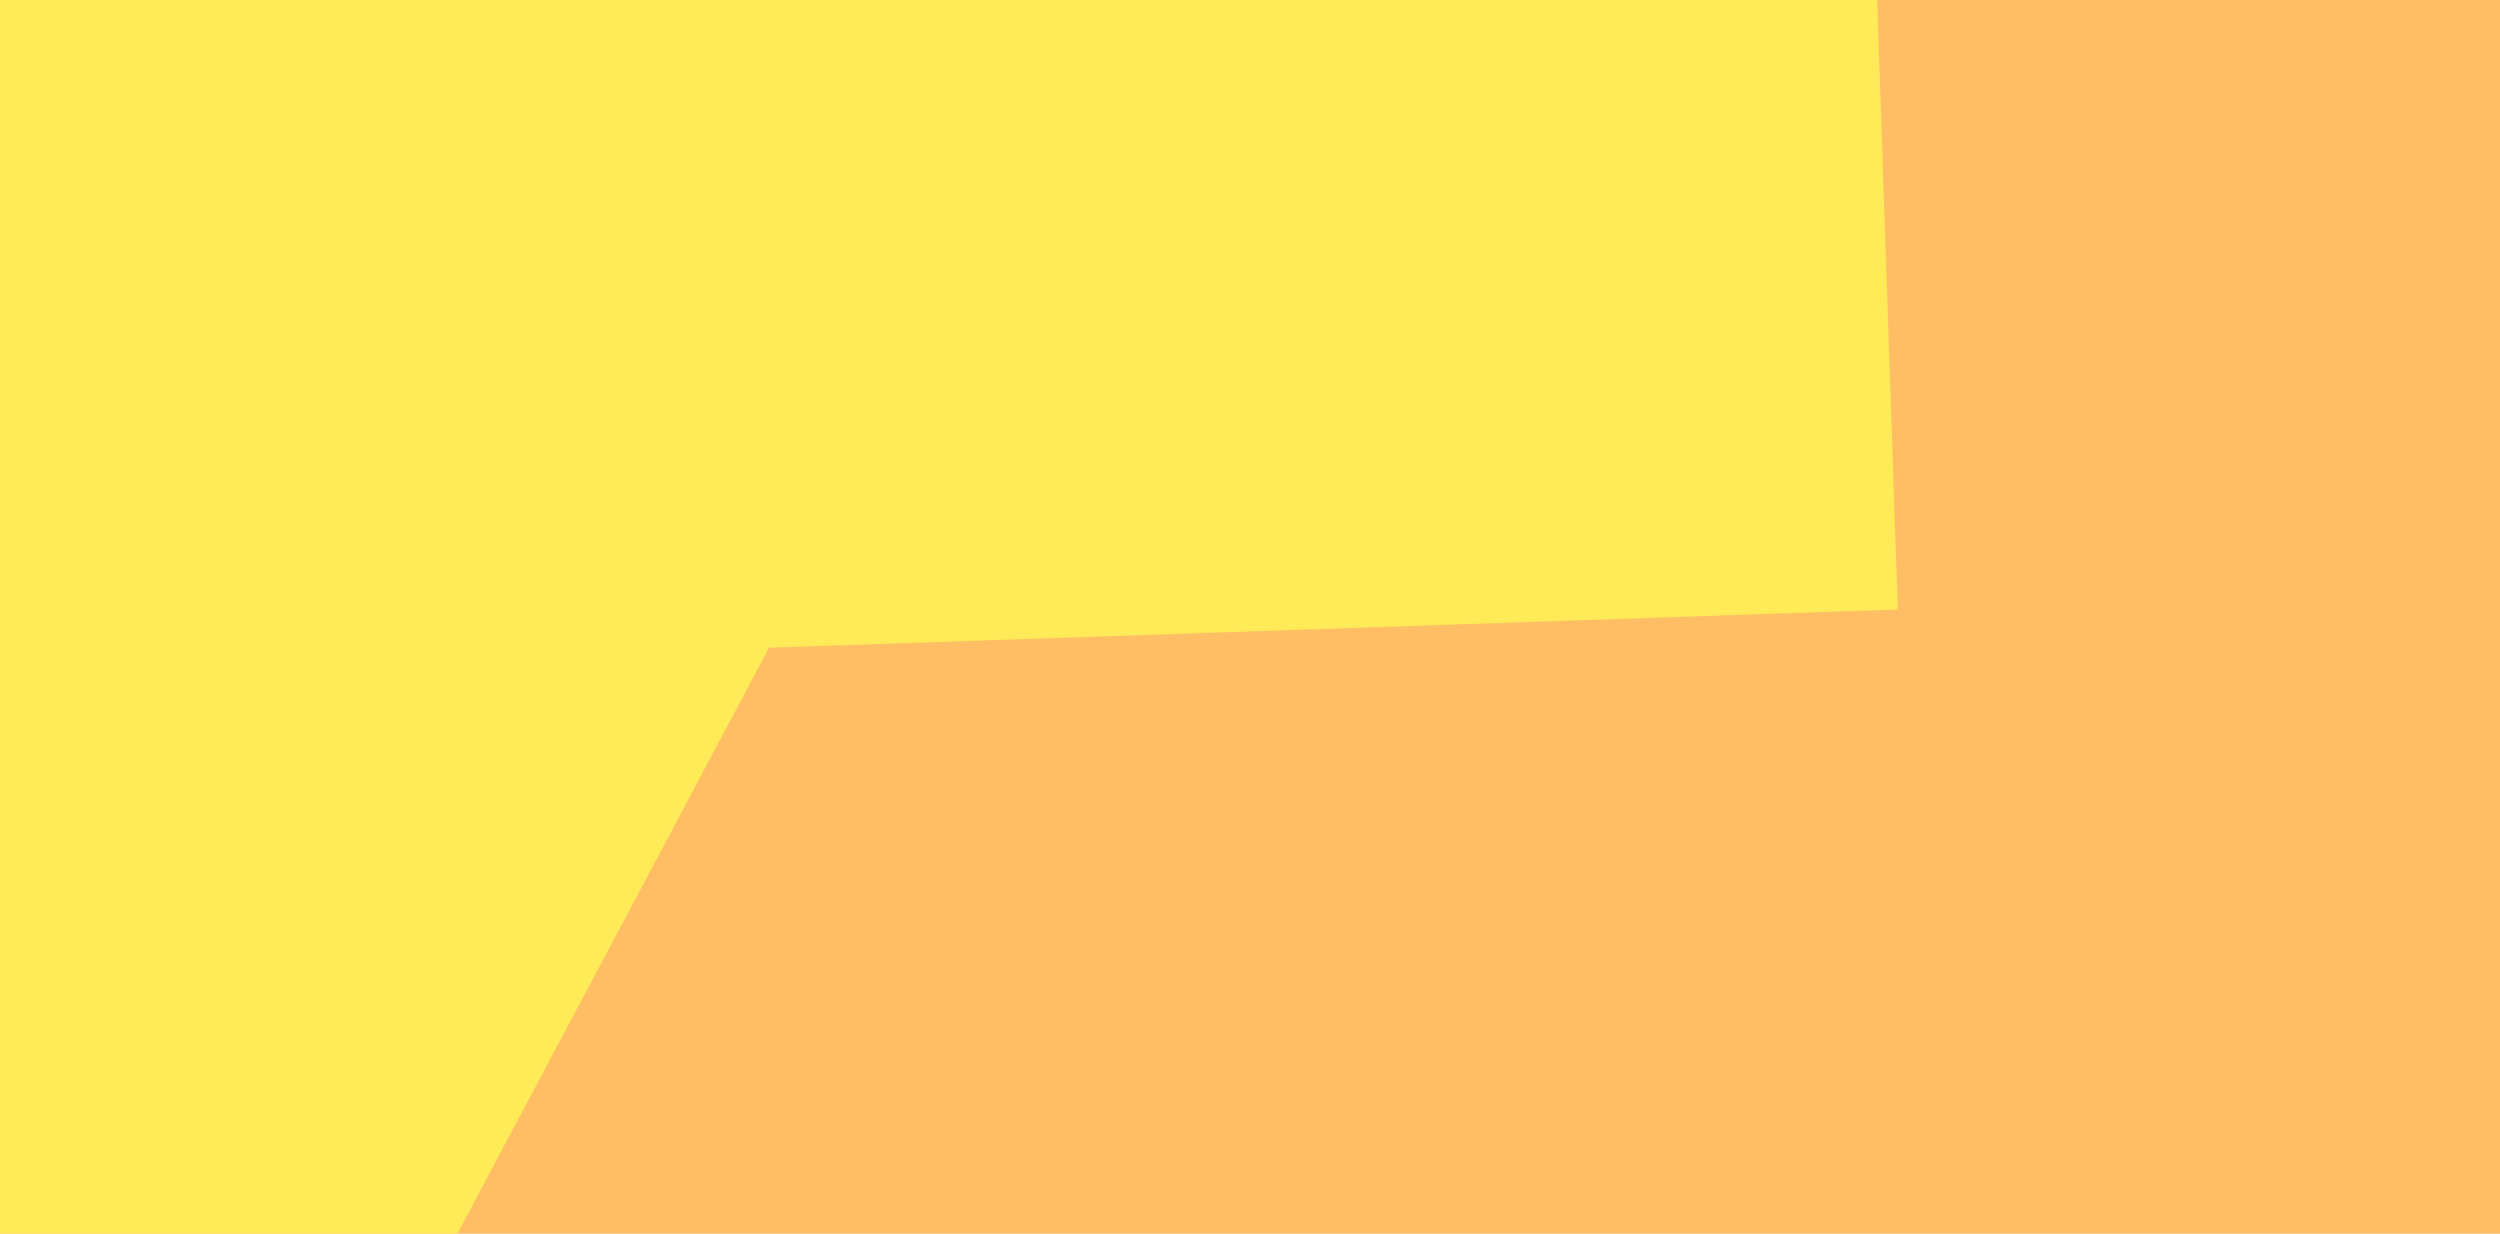
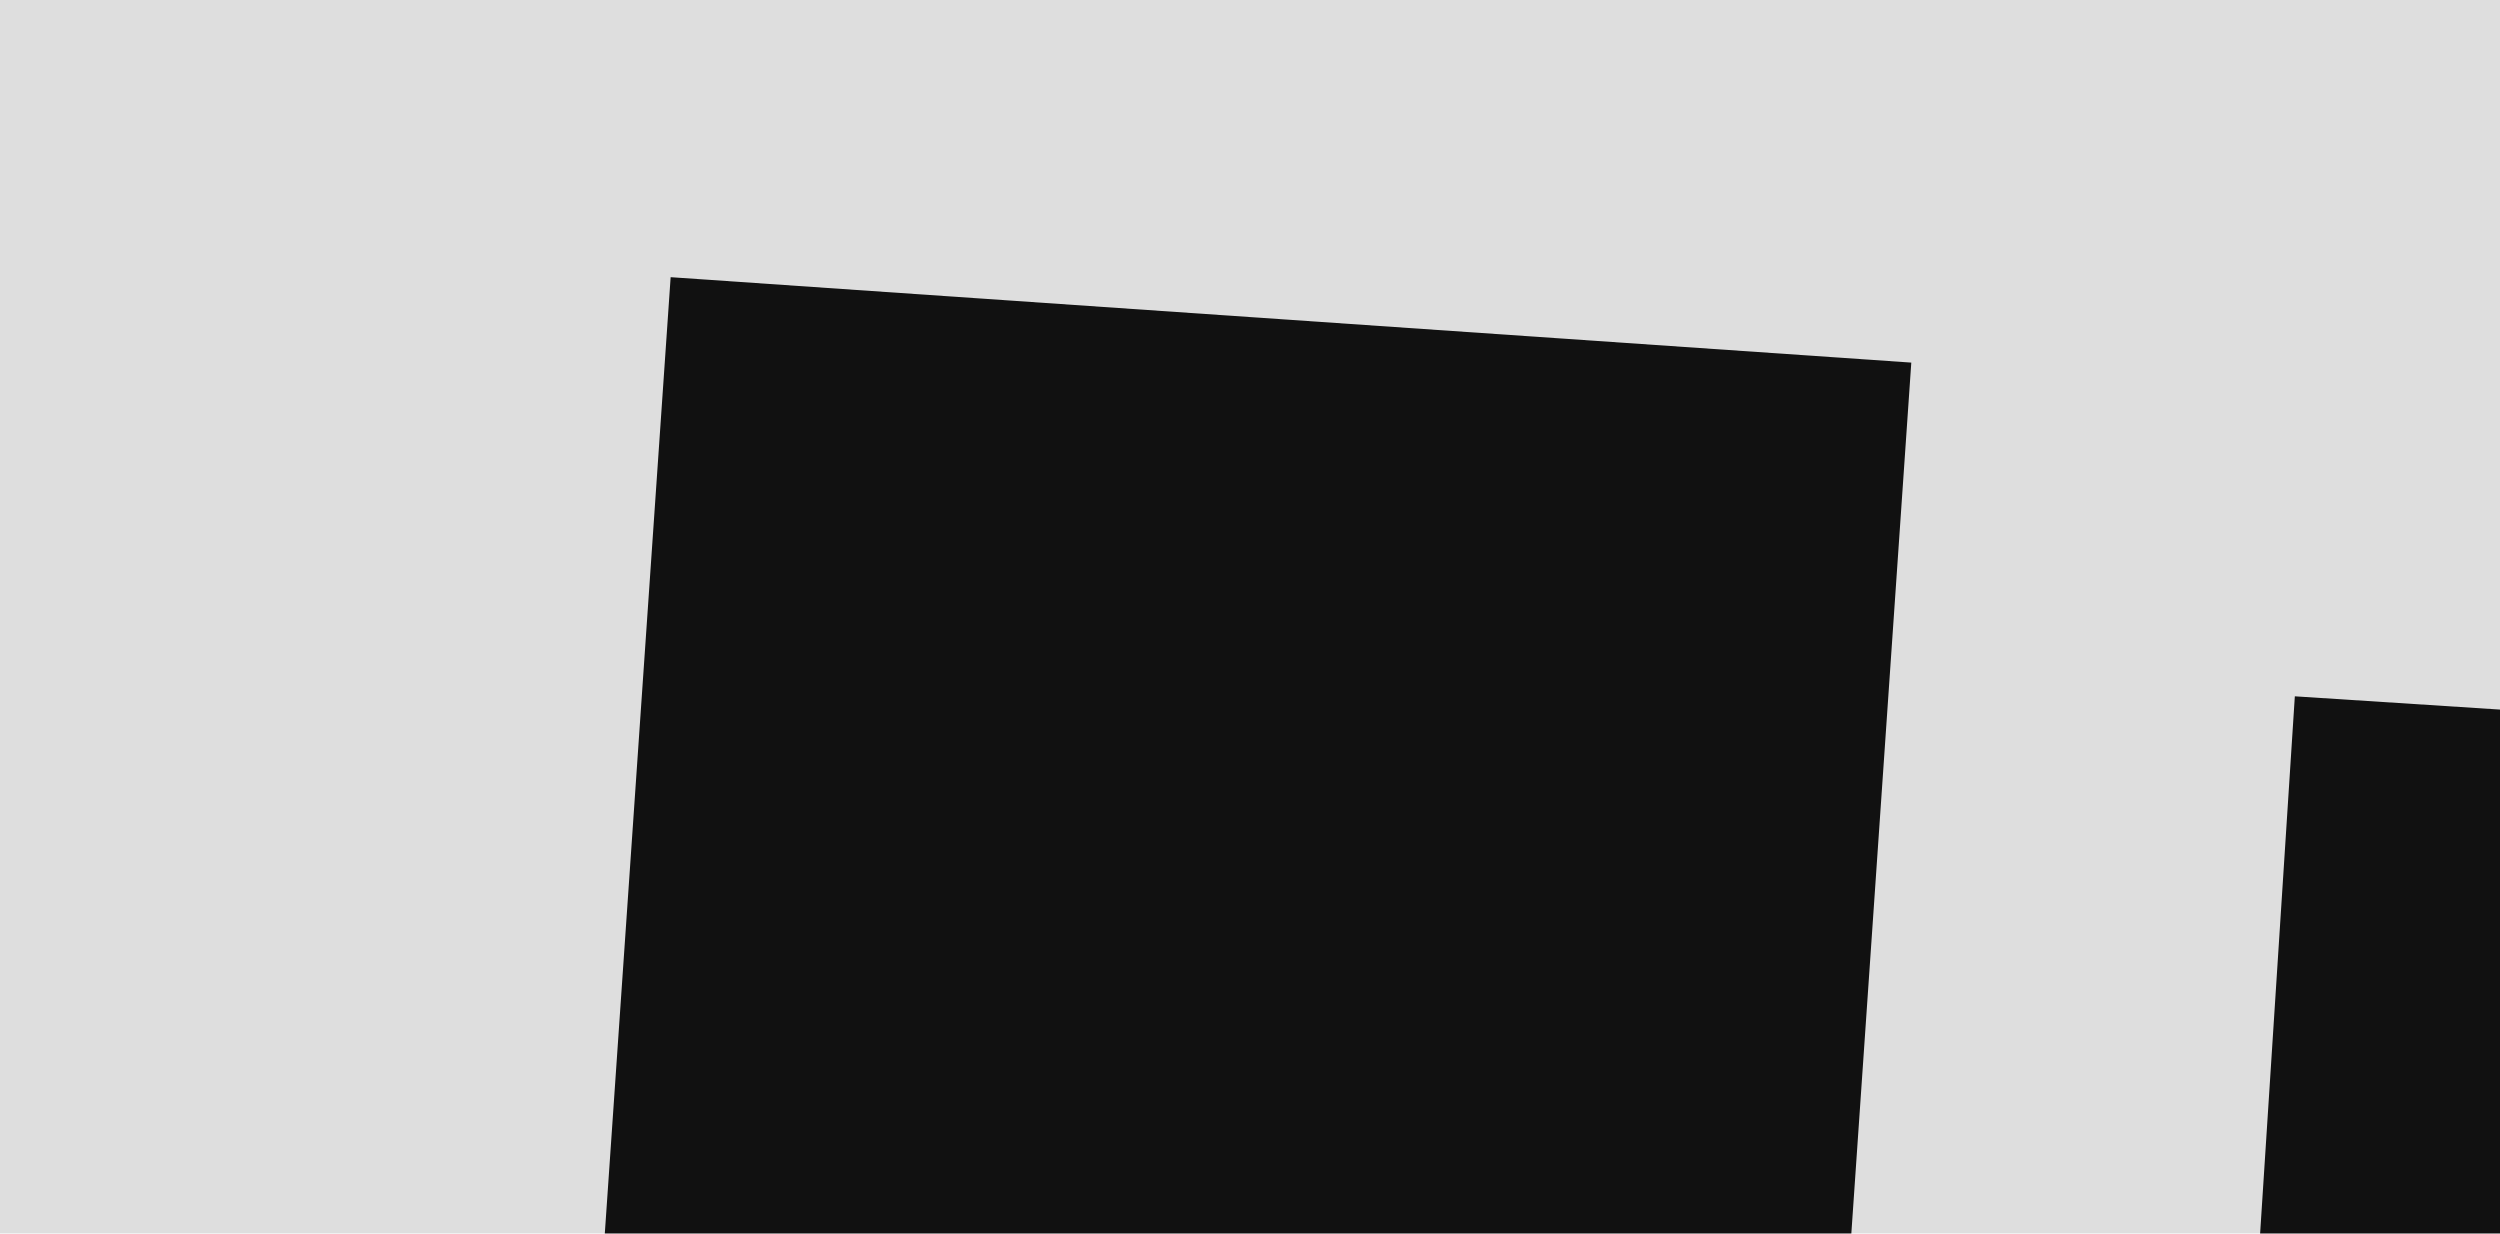
<svg xmlns="http://www.w3.org/2000/svg" width="100%" height="100%" viewBox="0 0 1135 560" version="1.1" xml:space="preserve" style="fill-rule:evenodd;clip-rule:evenodd;stroke-linejoin:round;stroke-miterlimit:1.414;">
  <rect id="Wide-07" x="0" y="0" width="1135" height="560" style="fill:none;" />
  <clipPath id="_clip1">
    <rect x="0" y="0" width="1135" height="560" />
  </clipPath>
  <g clip-path="url(#_clip1)">
    <g>
-       <rect x="-508.215" y="-545.5" width="2096.49" height="1997.16" style="fill:#ffbe64;" />
      <g>
-         <path d="M-276.19,784.595l-797.025,25.012l181.223,-2627.36l2077.97,134.613l81.972,2421.77l-827.504,28.009l-341.36,685.02l-375.281,-667.068Z" style="fill:#ffbe64;" />
-         <path d="M-153.45,309.024l-473.887,18.072l123.838,-1798.73l563.257,38.779l-80.863,1174.52l863.605,-29.232l19.1,564.267l-512.453,17.346l-255.141,479.681l-247.456,-464.702Z" style="fill:#ffeb57;" />
+         <path d="M531.781,2382.07l-797.024,25.012l181.223,-2627.36l2077.97,134.613l81.972,2421.77l-827.505,28.009l-341.36,685.02l-375.281,-667.068Z" style="fill:#dedede;" />
+         <path d="M654.522,1906.5l-473.887,18.072l123.838,-1798.73l563.256,38.778l-80.863,1174.52l863.606,-29.232l19.099,564.267l-512.452,17.346l-255.142,479.682l-247.455,-464.702Z" style="fill:#111;" />
+         <path d="M1471.7,343.909l-21.632,334.702l278.058,-9.411l14.572,430.495l-753.133,25.492l52.29,-809.059c143.281,9.261 286.563,18.521 429.845,27.781Z" style="fill:#111;fill-rule:nonzero;" />
      </g>
    </g>
  </g>
</svg>
